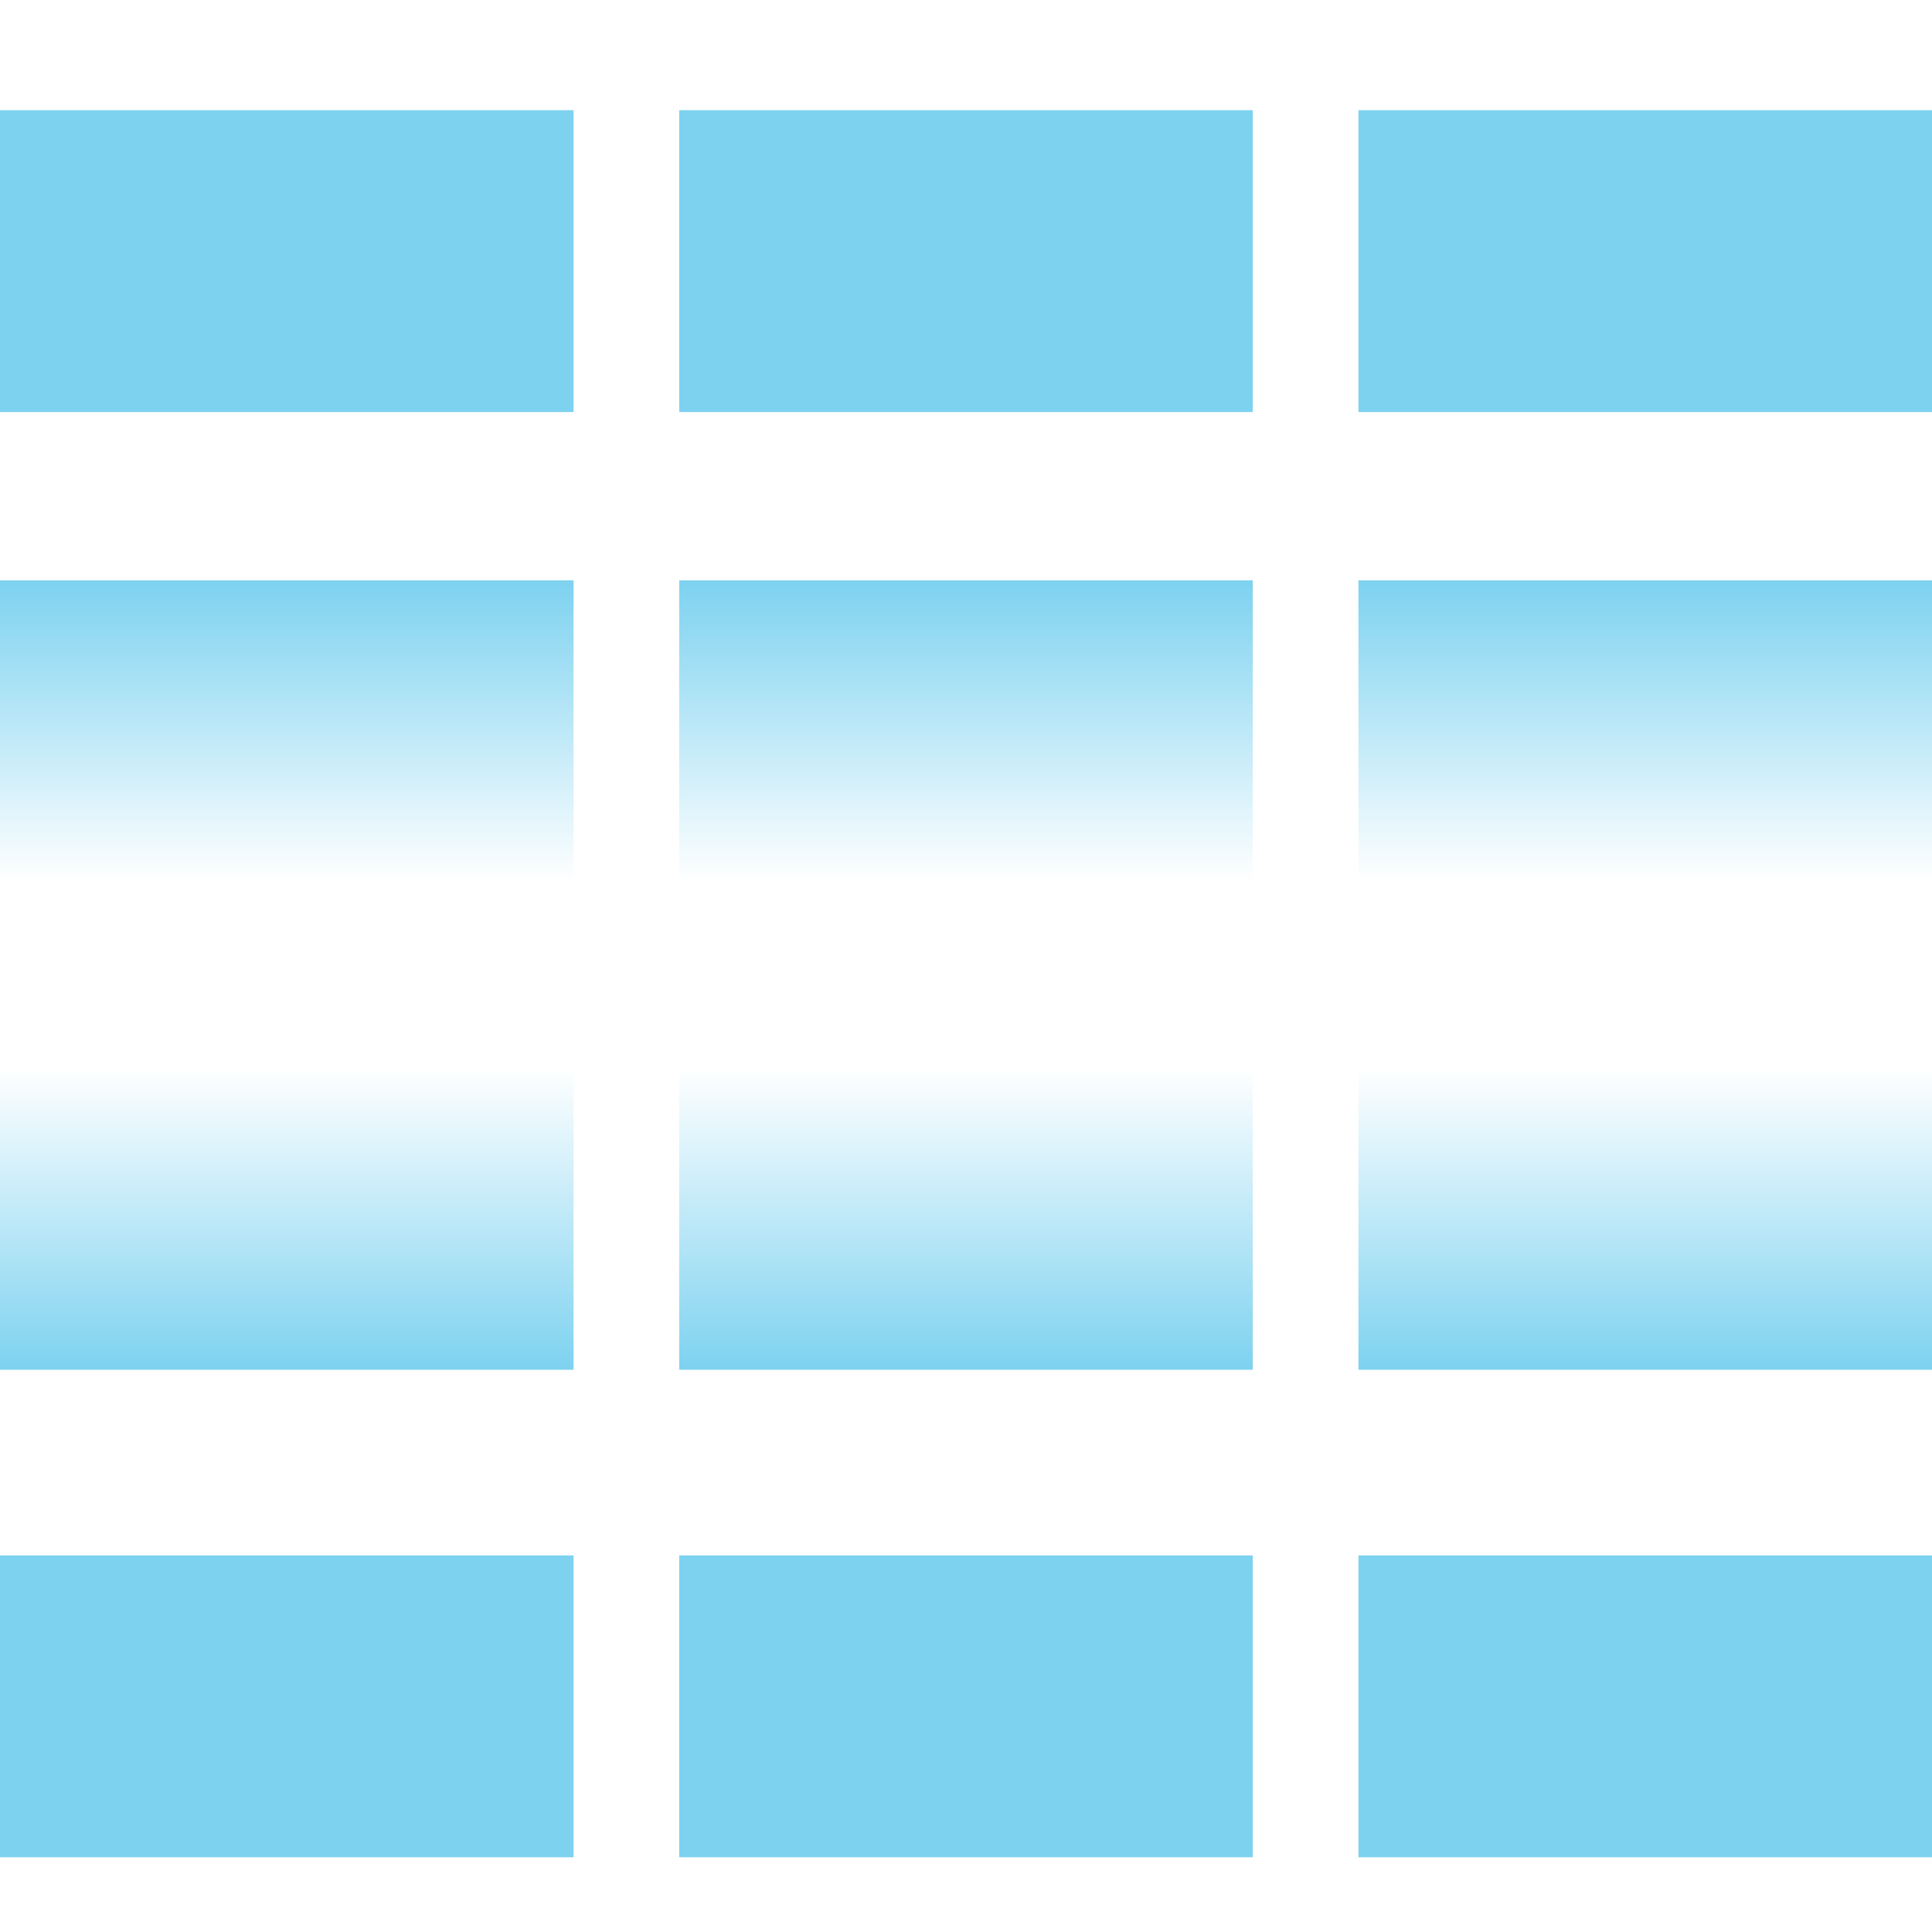
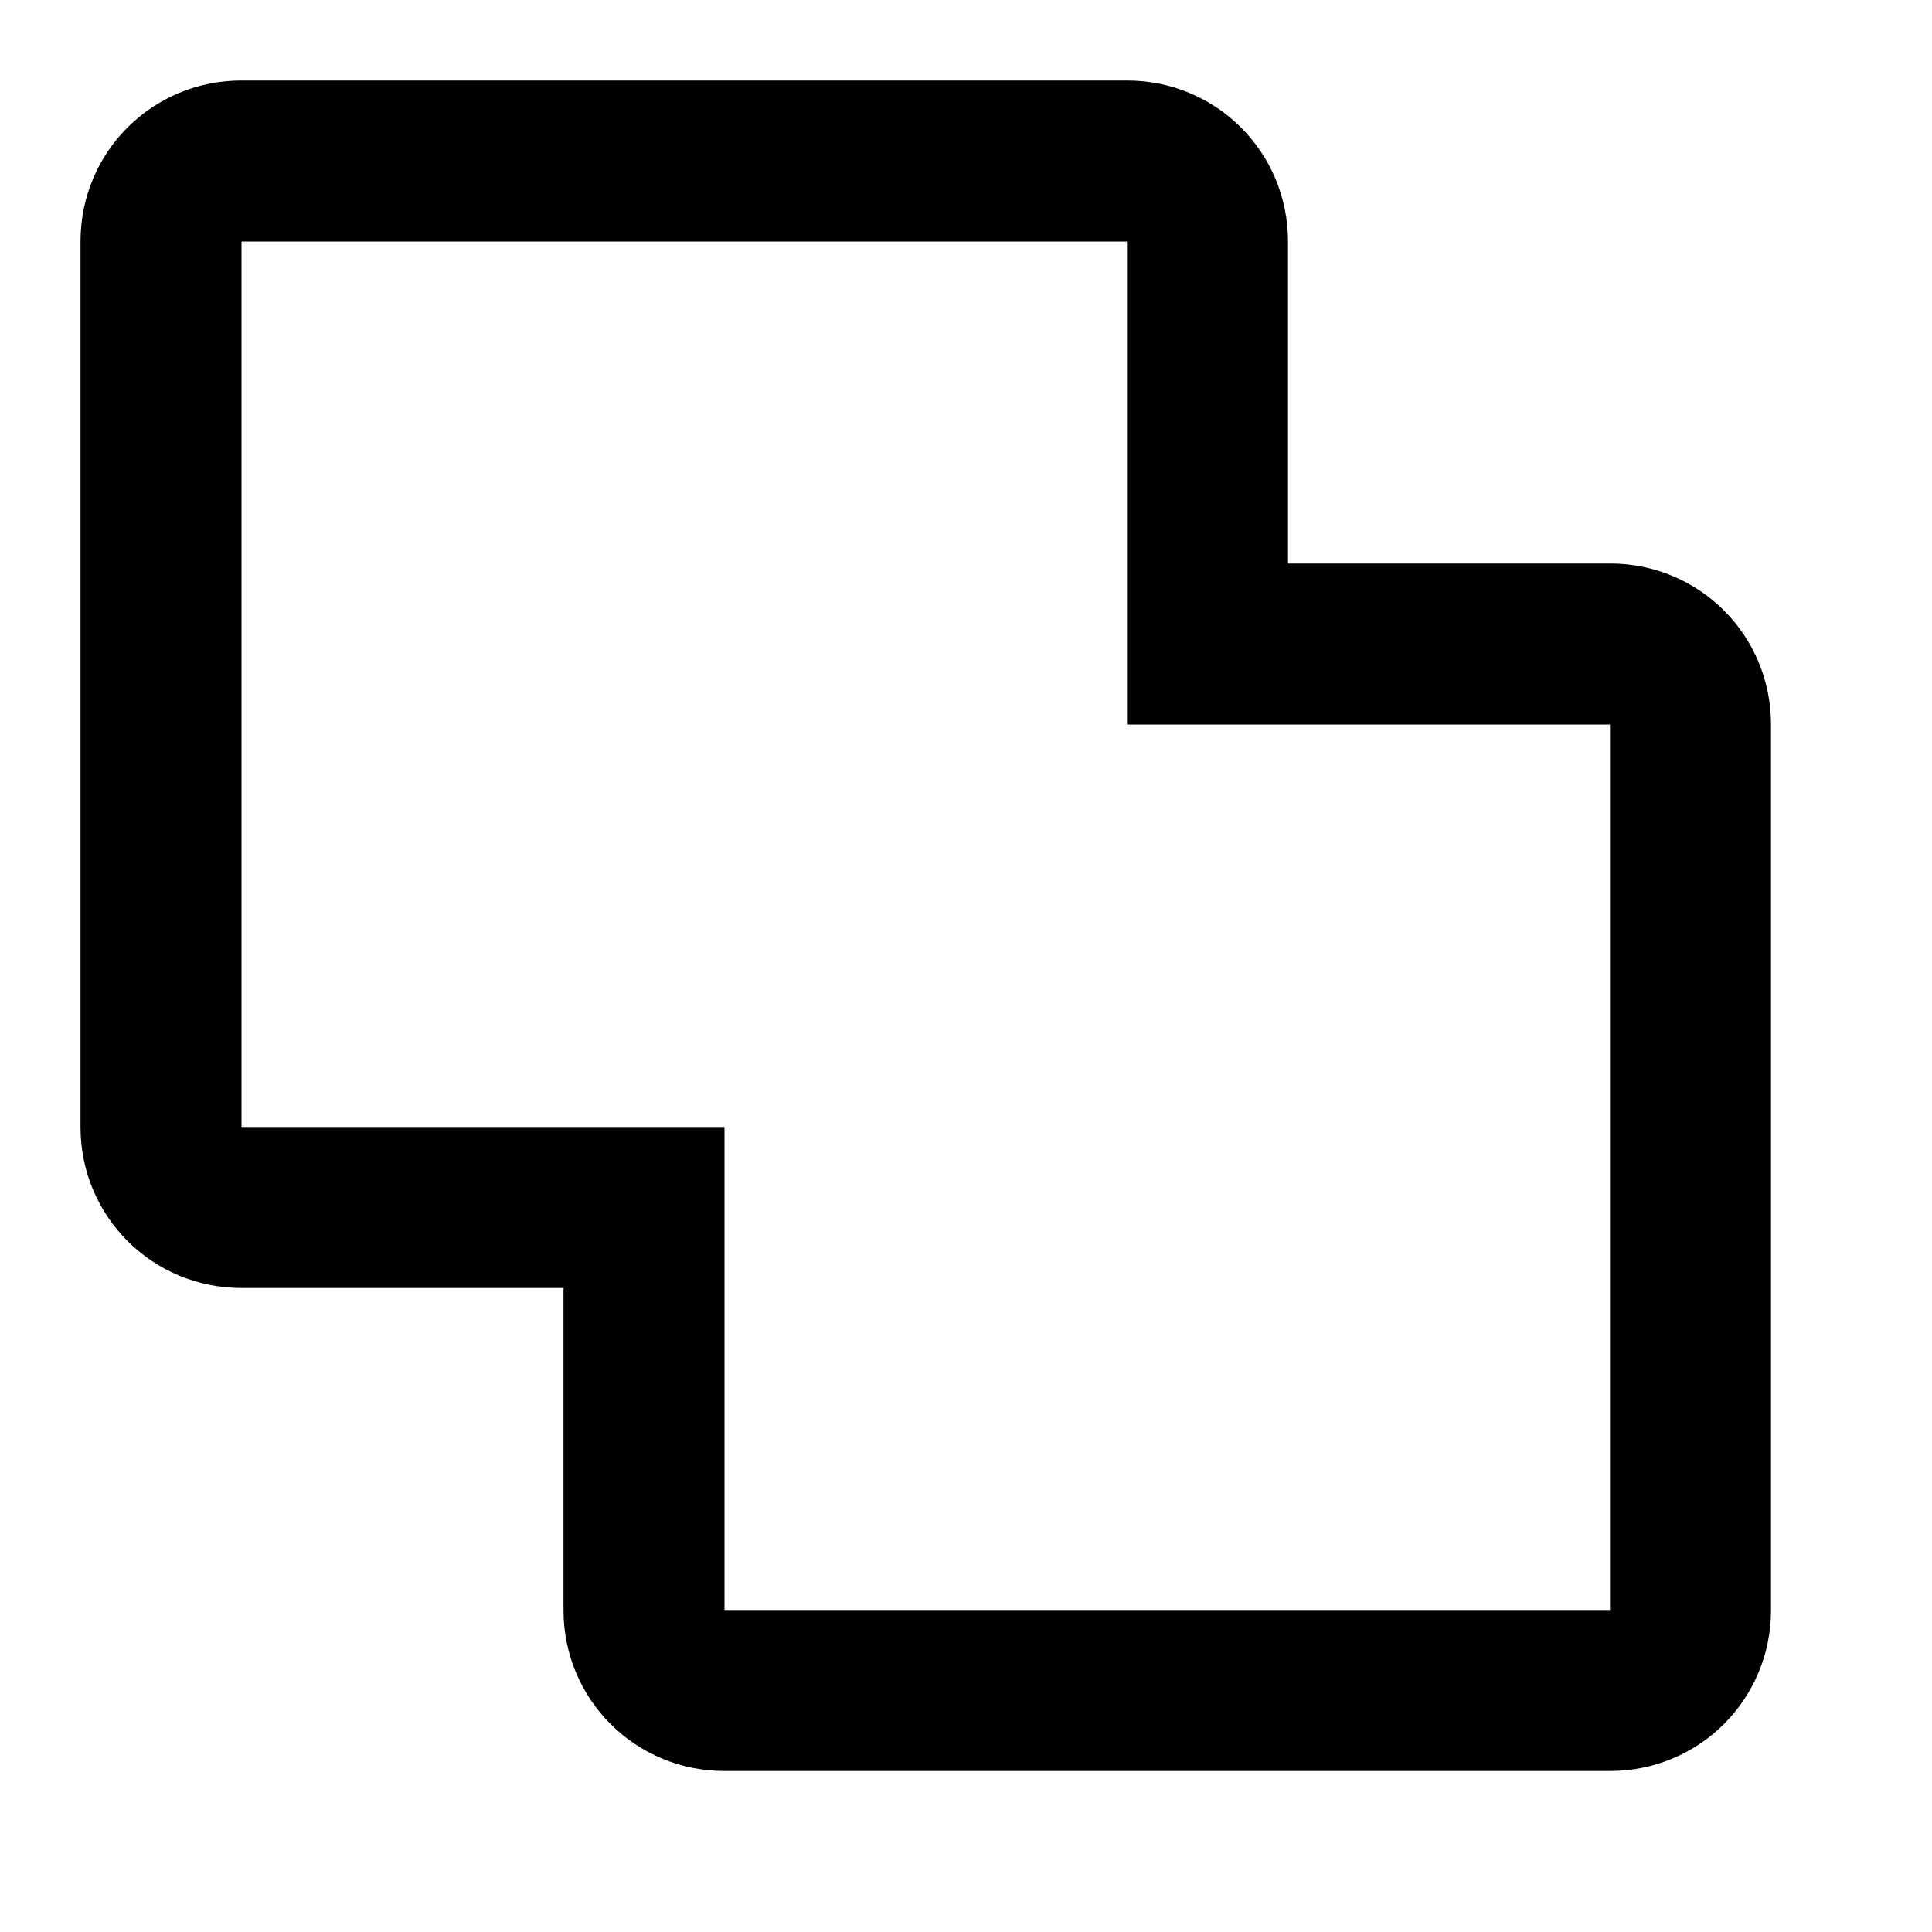
- <svg xmlns="http://www.w3.org/2000/svg" version="1.1" id="Layer_1" x="0px" y="0px" viewBox="0 0 512 512" style="enable-background:new 0 0 512 512;" xml:space="preserve">
-   <style type="text/css">
- 	.st0{fill:#7DD2F0;}
- 	.st1{fill:url(#SVGID_1_);}
- 	.st2{fill:url(#SVGID_00000012454991130991786970000011560950148068051080_);}
- 	.st3{fill:url(#SVGID_00000139286456287540090810000003691853257903475875_);}
- 	.st4{fill:url(#SVGID_00000063633506572647489540000006074871121850528157_);}
- 	.st5{fill:url(#SVGID_00000049180525081927769910000009427086588722528436_);}
- 	.st6{fill:url(#SVGID_00000101812195027713889630000004909928743258875067_);}
- </style>
-   <rect y="29.2" class="st0" width="152" height="80" />
-   <linearGradient id="SVGID_1_" gradientUnits="userSpaceOnUse" x1="216" y1="193.782" x2="296" y2="193.782" gradientTransform="matrix(6.123234e-17 -1 1 6.123234e-17 62.218 449.783)">
-     <stop offset="0" style="stop-color:#FFFFFF" />
-     <stop offset="1" style="stop-color:#7DD2F0" />
-   </linearGradient>
-   <rect x="180" y="153.8" class="st1" width="152" height="80" />
-   <linearGradient id="SVGID_00000026863752301607045350000010934907189802555551_" gradientUnits="userSpaceOnUse" x1="216" y1="13.782" x2="296" y2="13.782" gradientTransform="matrix(6.123234e-17 -1 1 6.123234e-17 62.218 449.783)">
-     <stop offset="0" style="stop-color:#FFFFFF" />
-     <stop offset="1" style="stop-color:#7DD2F0" />
-   </linearGradient>
-   <rect y="153.8" style="fill:url(#SVGID_00000026863752301607045350000010934907189802555551_);" width="152" height="80" />
-   <linearGradient id="SVGID_00000054233010822137753990000006660546198392062102_" gradientUnits="userSpaceOnUse" x1="216" y1="373.783" x2="296" y2="373.783" gradientTransform="matrix(6.123234e-17 -1 1 6.123234e-17 62.218 449.783)">
-     <stop offset="0" style="stop-color:#FFFFFF" />
-     <stop offset="1" style="stop-color:#7DD2F0" />
-   </linearGradient>
-   <rect x="360" y="153.8" style="fill:url(#SVGID_00000054233010822137753990000006660546198392062102_);" width="152" height="80" />
-   <linearGradient id="SVGID_00000128476933866989046750000006788246936753819797_" gradientUnits="userSpaceOnUse" x1="86.785" y1="193.78" x2="166.786" y2="193.78" gradientTransform="matrix(-1.836970e-16 1 -1 -1.836970e-16 449.7805 196.2145)">
-     <stop offset="0" style="stop-color:#FFFFFF" />
-     <stop offset="1" style="stop-color:#7DD2F0" />
-   </linearGradient>
-   <rect x="180" y="283" style="fill:url(#SVGID_00000128476933866989046750000006788246936753819797_);" width="152" height="80" />
-   <linearGradient id="SVGID_00000029740798424752826760000012611622565688105871_" gradientUnits="userSpaceOnUse" x1="86.785" y1="13.78" x2="166.785" y2="13.78" gradientTransform="matrix(-1.836970e-16 1 -1 -1.836970e-16 449.7805 196.2145)">
-     <stop offset="0" style="stop-color:#FFFFFF" />
-     <stop offset="1" style="stop-color:#7DD2F0" />
-   </linearGradient>
-   <rect x="360" y="283" style="fill:url(#SVGID_00000029740798424752826760000012611622565688105871_);" width="152" height="80" />
-   <linearGradient id="SVGID_00000174602298940513956080000012762669716621158050_" gradientUnits="userSpaceOnUse" x1="86.785" y1="373.781" x2="166.786" y2="373.781" gradientTransform="matrix(-1.836970e-16 1 -1 -1.836970e-16 449.7805 196.2145)">
-     <stop offset="0" style="stop-color:#FFFFFF" />
-     <stop offset="1" style="stop-color:#7DD2F0" />
-   </linearGradient>
-   <rect x="0" y="283" style="fill:url(#SVGID_00000174602298940513956080000012762669716621158050_);" width="152" height="80" />
-   <rect x="180" y="29.2" class="st0" width="152" height="80" />
-   <rect x="360" y="29.2" class="st0" width="152" height="80" />
-   <rect x="0" y="412.2" class="st0" width="152" height="80" />
-   <rect x="180" y="412.2" class="st0" width="152" height="80" />
-   <rect x="360" y="412.2" class="st0" width="152" height="80" />
+ <svg xmlns="http://www.w3.org/2000/svg" viewBox="0 0 24 24">
+   <path d="M3,1C1.89,1 1,1.89 1,3V14C1,15.11 1.89,16 3,16H7V20C7,21.11 7.89,22 9,22H20C21.11,22 22,21.11 22,20V9C22,7.89 21.11,7 20,7H16V3C16,1.89 15.11,1 14,1H3M3,3H14V9H20V20H9V14H3V3Z" />
</svg>
